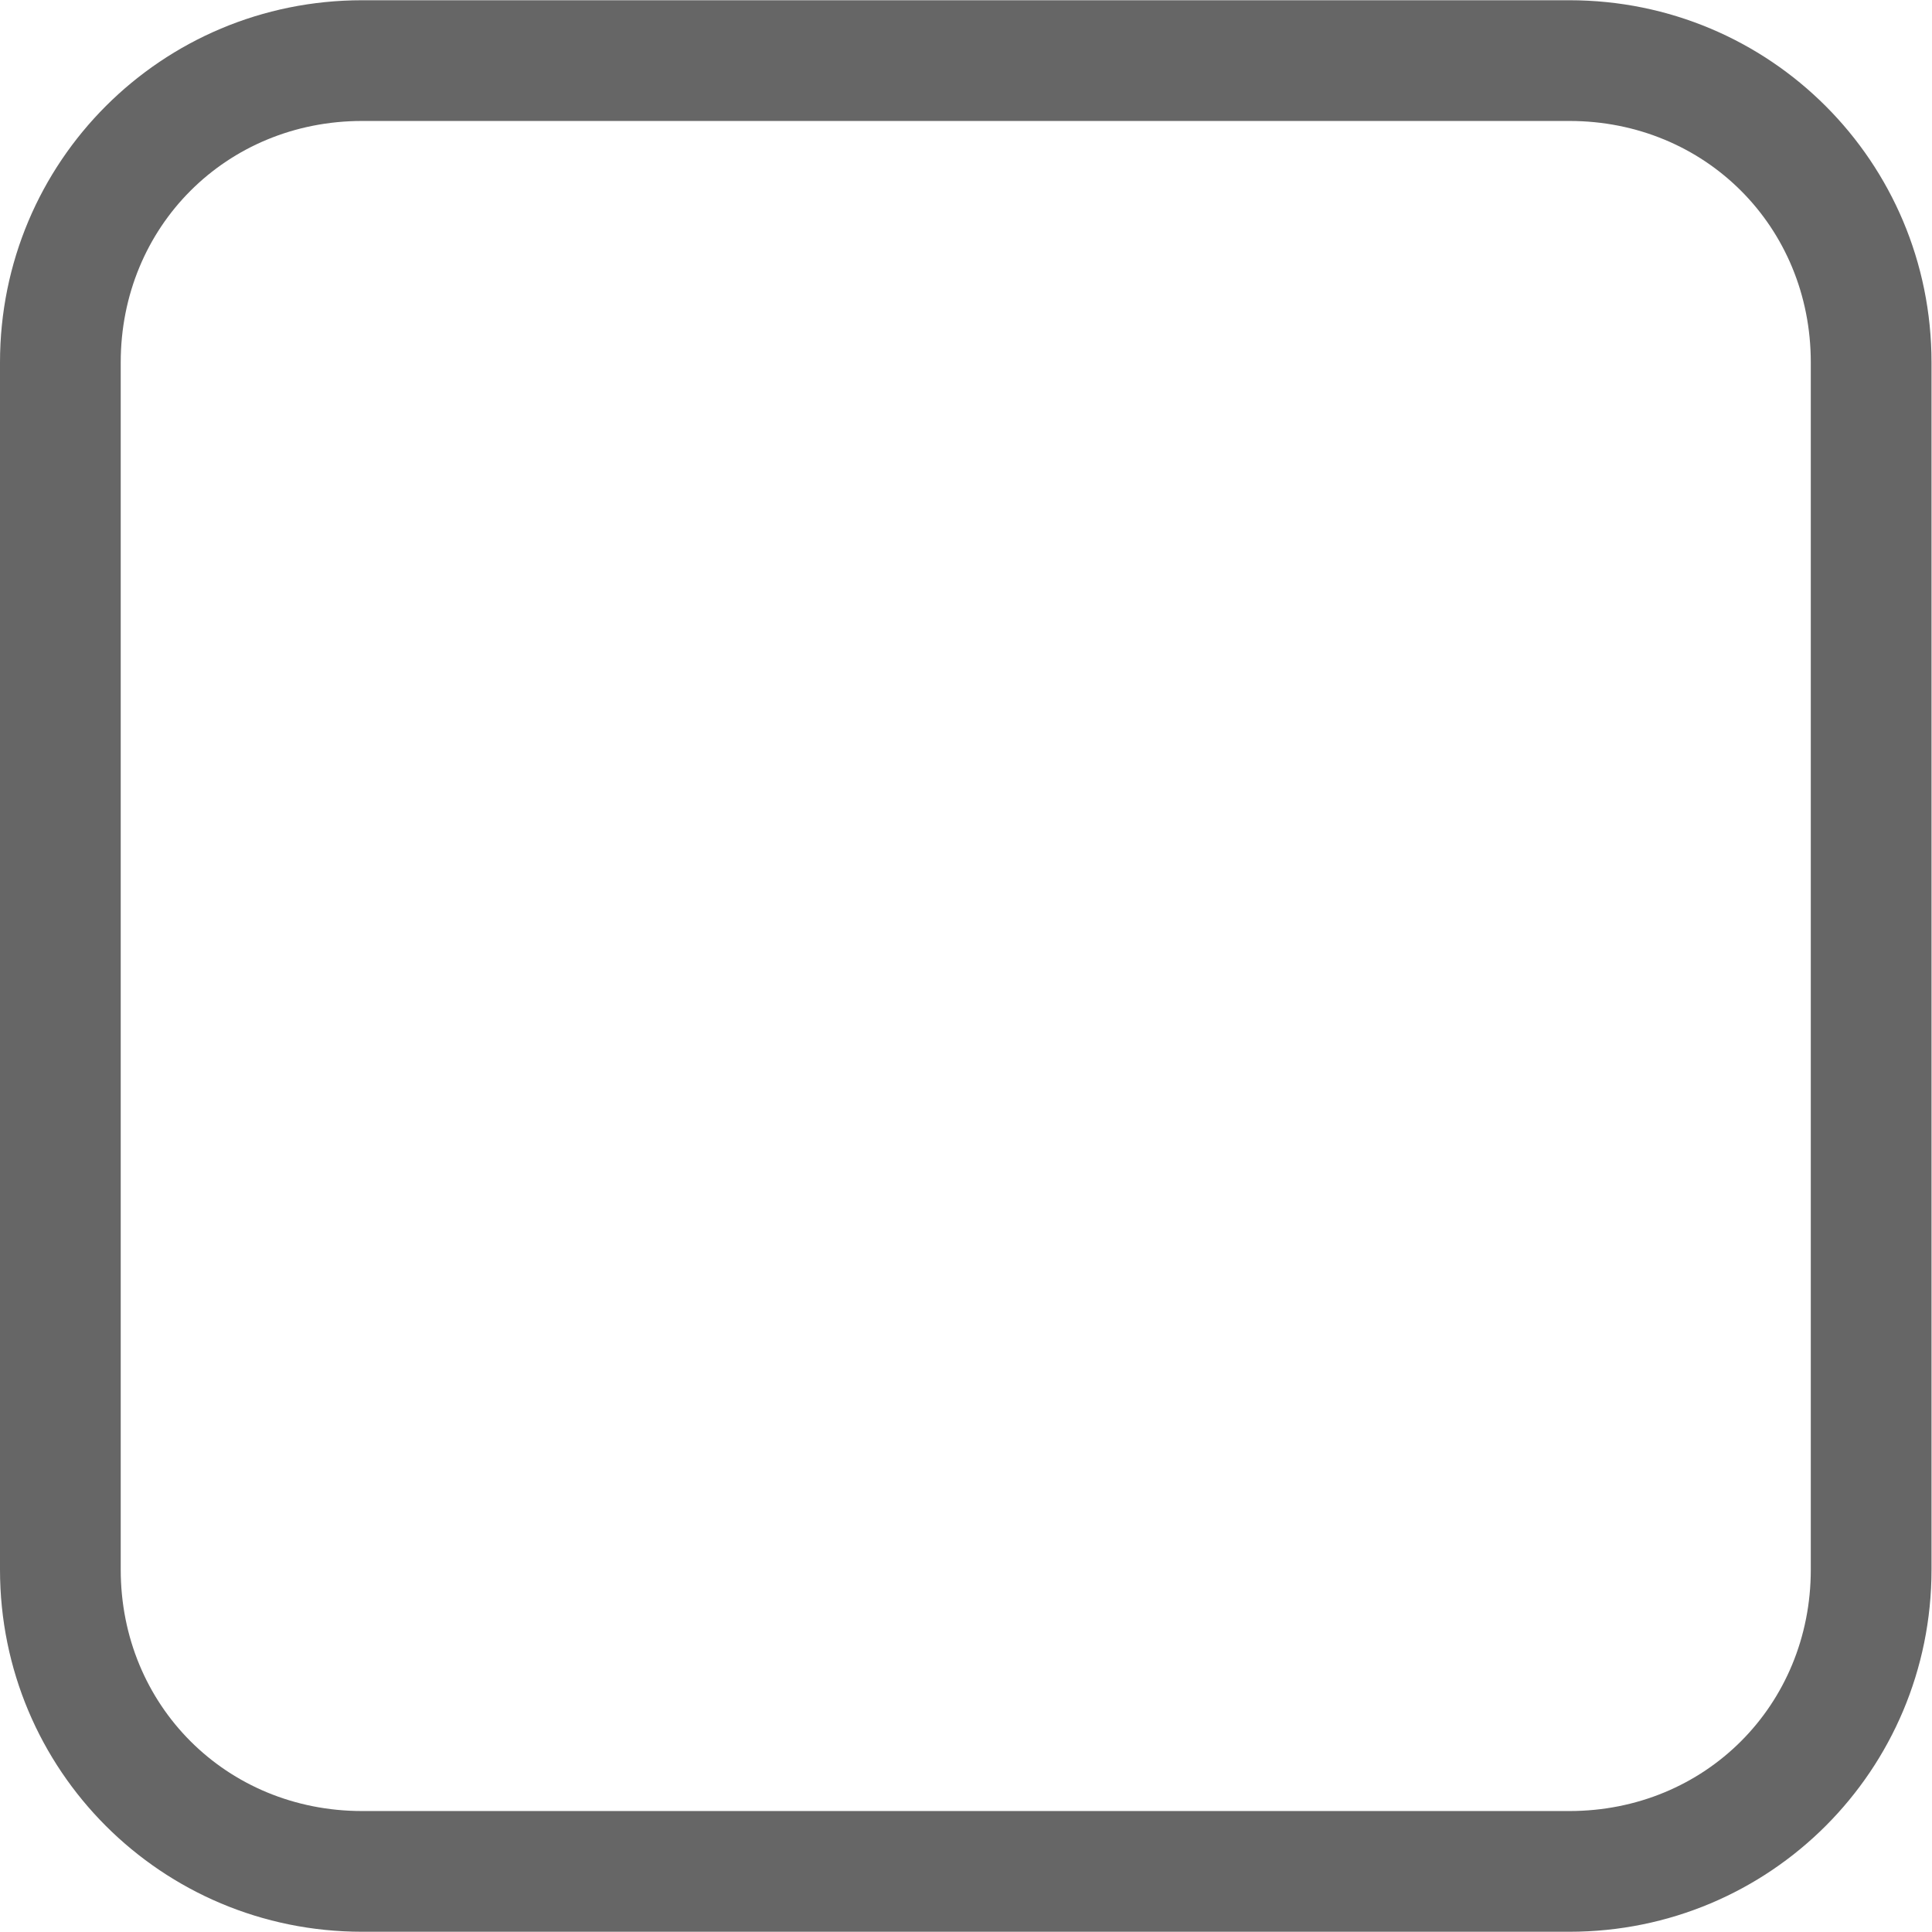
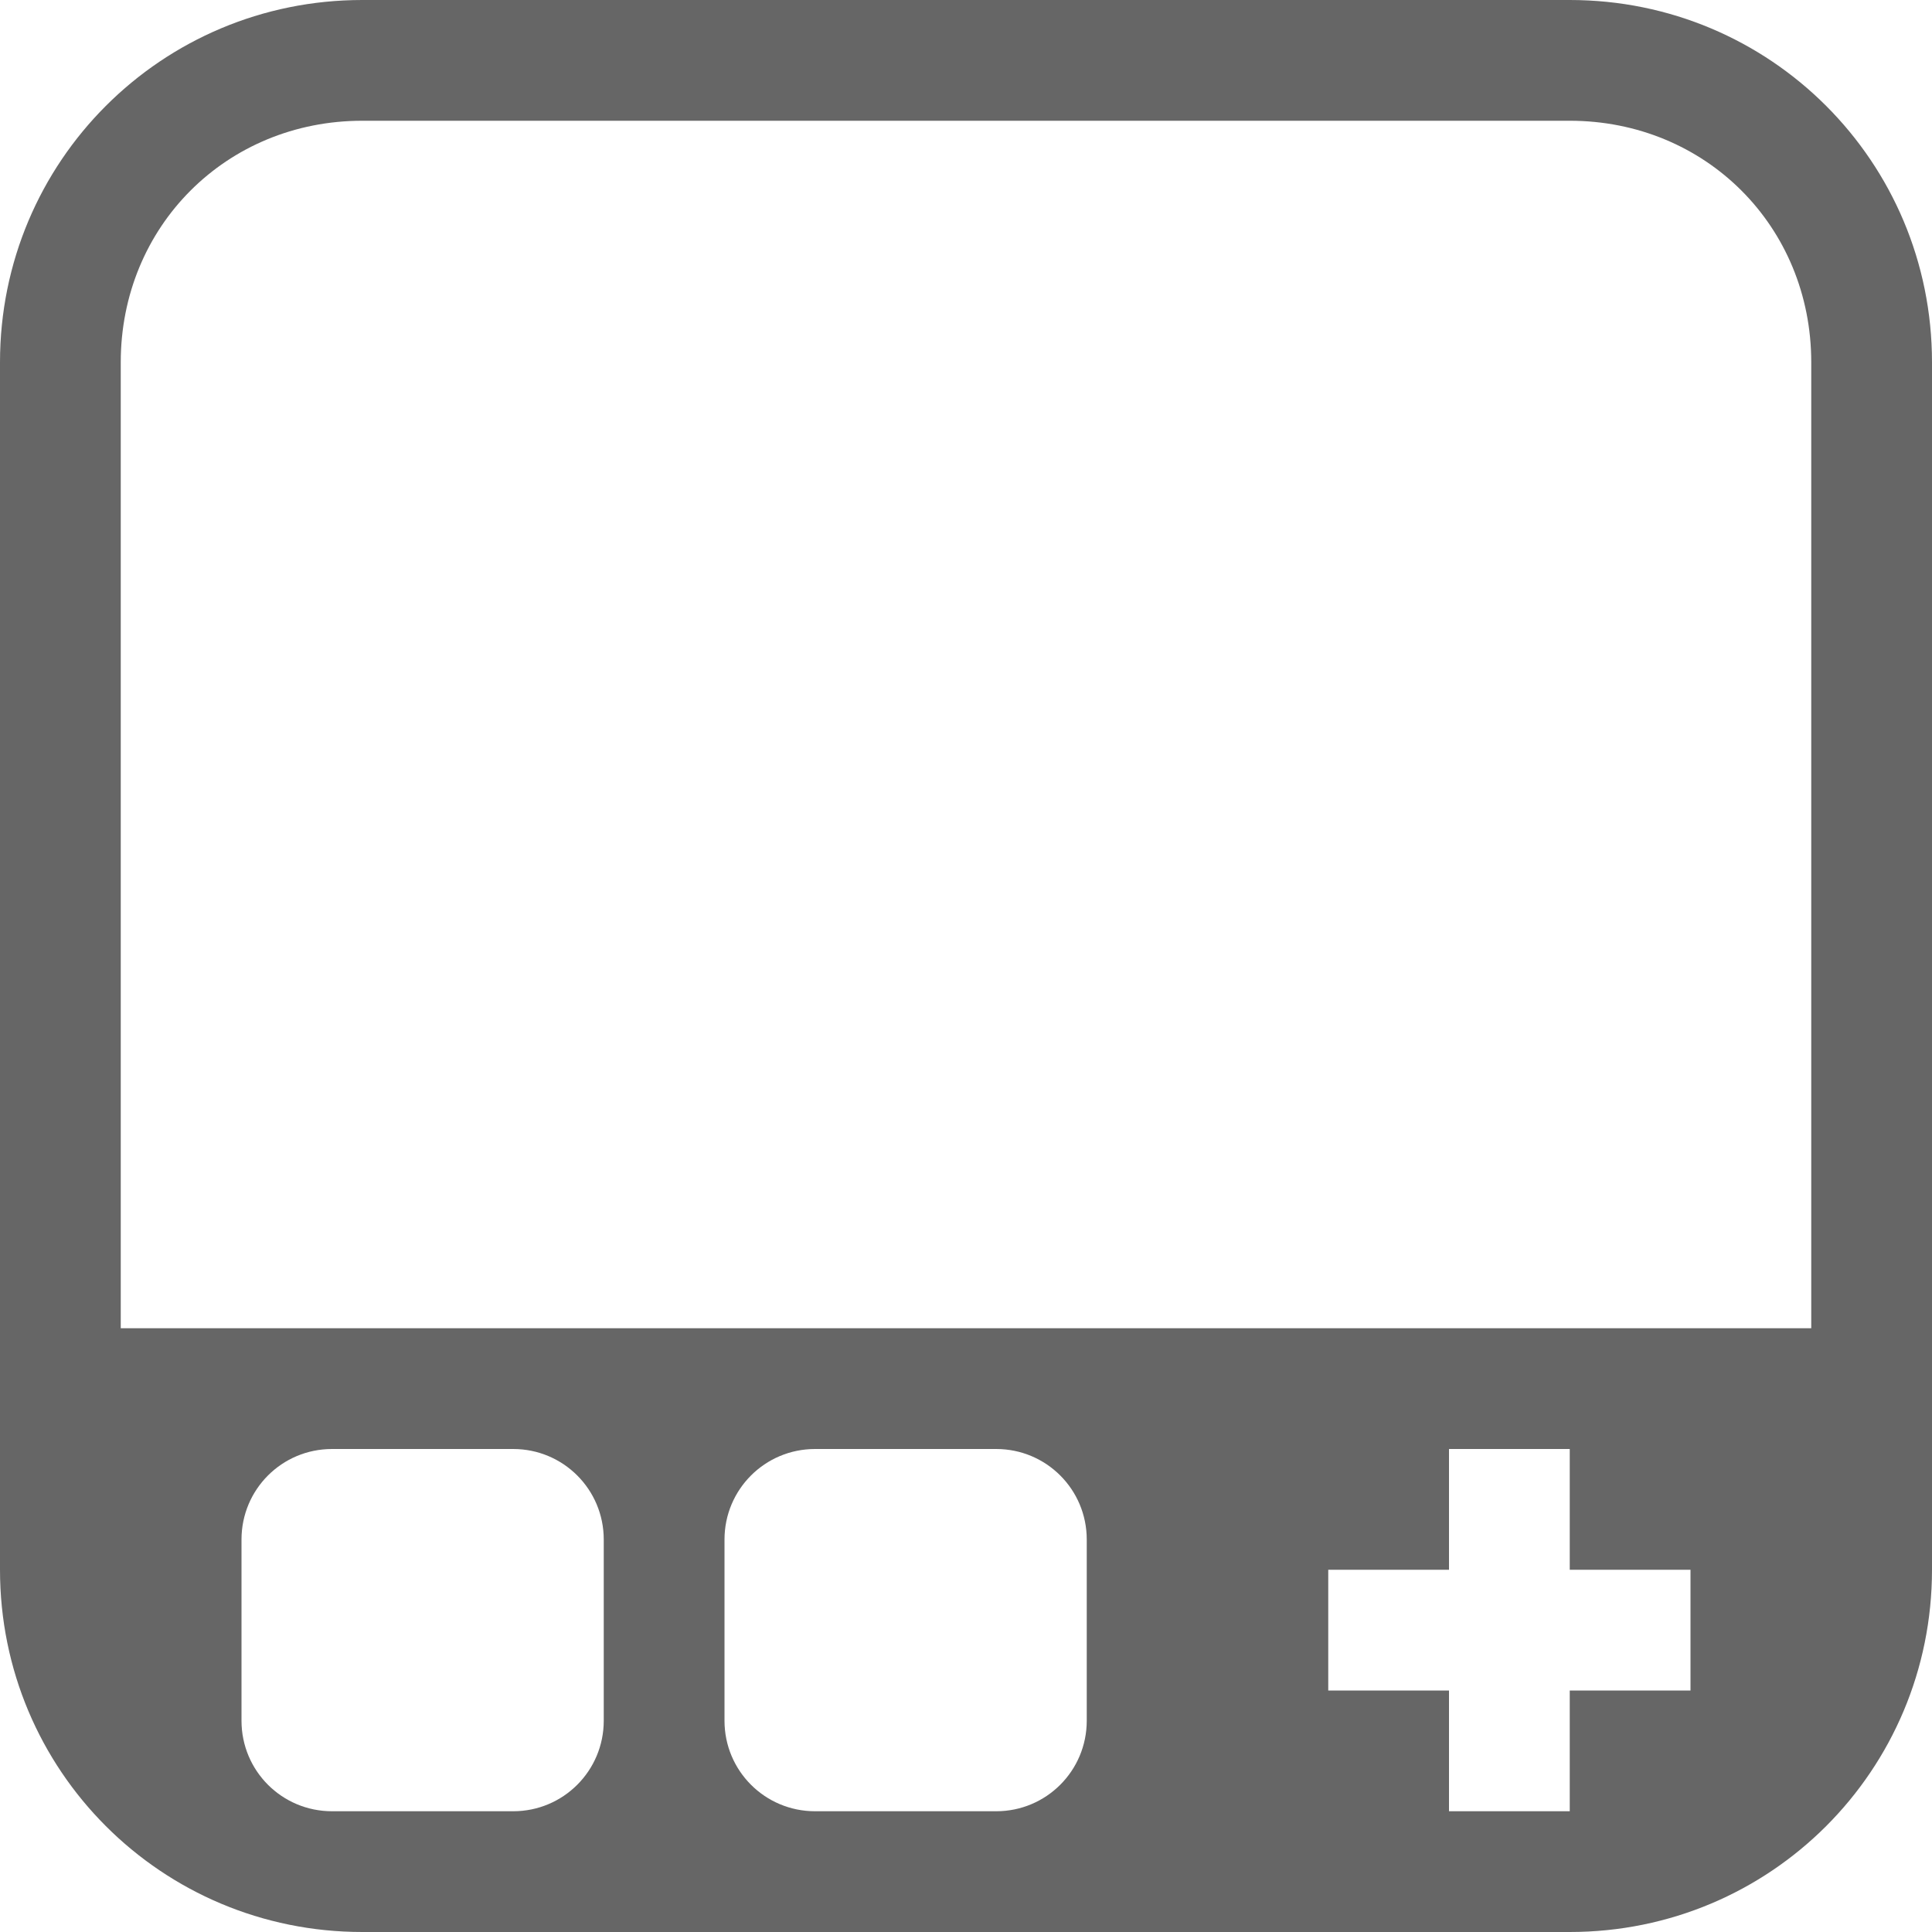
- <svg xmlns="http://www.w3.org/2000/svg" id="svg4" width="16" height="16.004" version="1.1">
-   <path style="fill:#666666" d="M 3 0.002 C 1.338 0.002 0 1.34 0 3.002 L 0 13.002 C 0 14.664 1.338 16.002 3 16.002 L 13 16.002 C 14.662 16.002 16 14.664 16 13.002 L 16 3.002 C 16 1.34 14.662 0.002 13 0.002 L 3 0.002 z M 3 1.002 L 13 1.002 C 14.125 1.002 15 1.877 15 3.002 L 15 13.002 C 15 14.127 14.125 15.002 13 15.002 L 3 15.002 C 1.875 15.002 1 14.127 1 13.002 L 1 3.002 C 1 1.877 1.875 1.002 3 1.002 z" />
+ <svg xmlns="http://www.w3.org/2000/svg" width="16" height="16" version="1.1">
+   <path style="fill:#666666" d="M 3 0 C 1.338 0 0 1.338 0 3 L 0 13 C 0 14.662 1.338 16 3 16 L 13 16 C 14.662 16 16 14.662 16 13 L 16 3 C 16 1.338 14.662 0 13 0 L 3 0 z M 3 1 L 13 1 C 14.125 1 15 1.875 15 3 L 15 11 L 1 11 L 1 3 C 1 1.875 1.875 1 3 1 z M 2.75 12 L 4.25 12 C 4.665 12 5 12.335 5 12.75 L 5 14.25 C 5 14.665 4.665 15 4.25 15 L 2.75 15 C 2.334 15 2 14.665 2 14.25 L 2 12.75 C 2 12.335 2.334 12 2.75 12 z M 6.75 12 L 8.25 12 C 8.665 12 9 12.335 9 12.75 L 9 14.25 C 9 14.665 8.665 15 8.25 15 L 6.75 15 C 6.335 15 6 14.665 6 14.25 L 6 12.75 C 6 12.335 6.335 12 6.75 12 z M 12 12 L 13 12 L 13 13 L 14 13 L 14 14 L 13 14 L 13 15 L 12 15 L 12 14 L 11 14 L 11 13 L 12 13 L 12 12 z" />
</svg>
